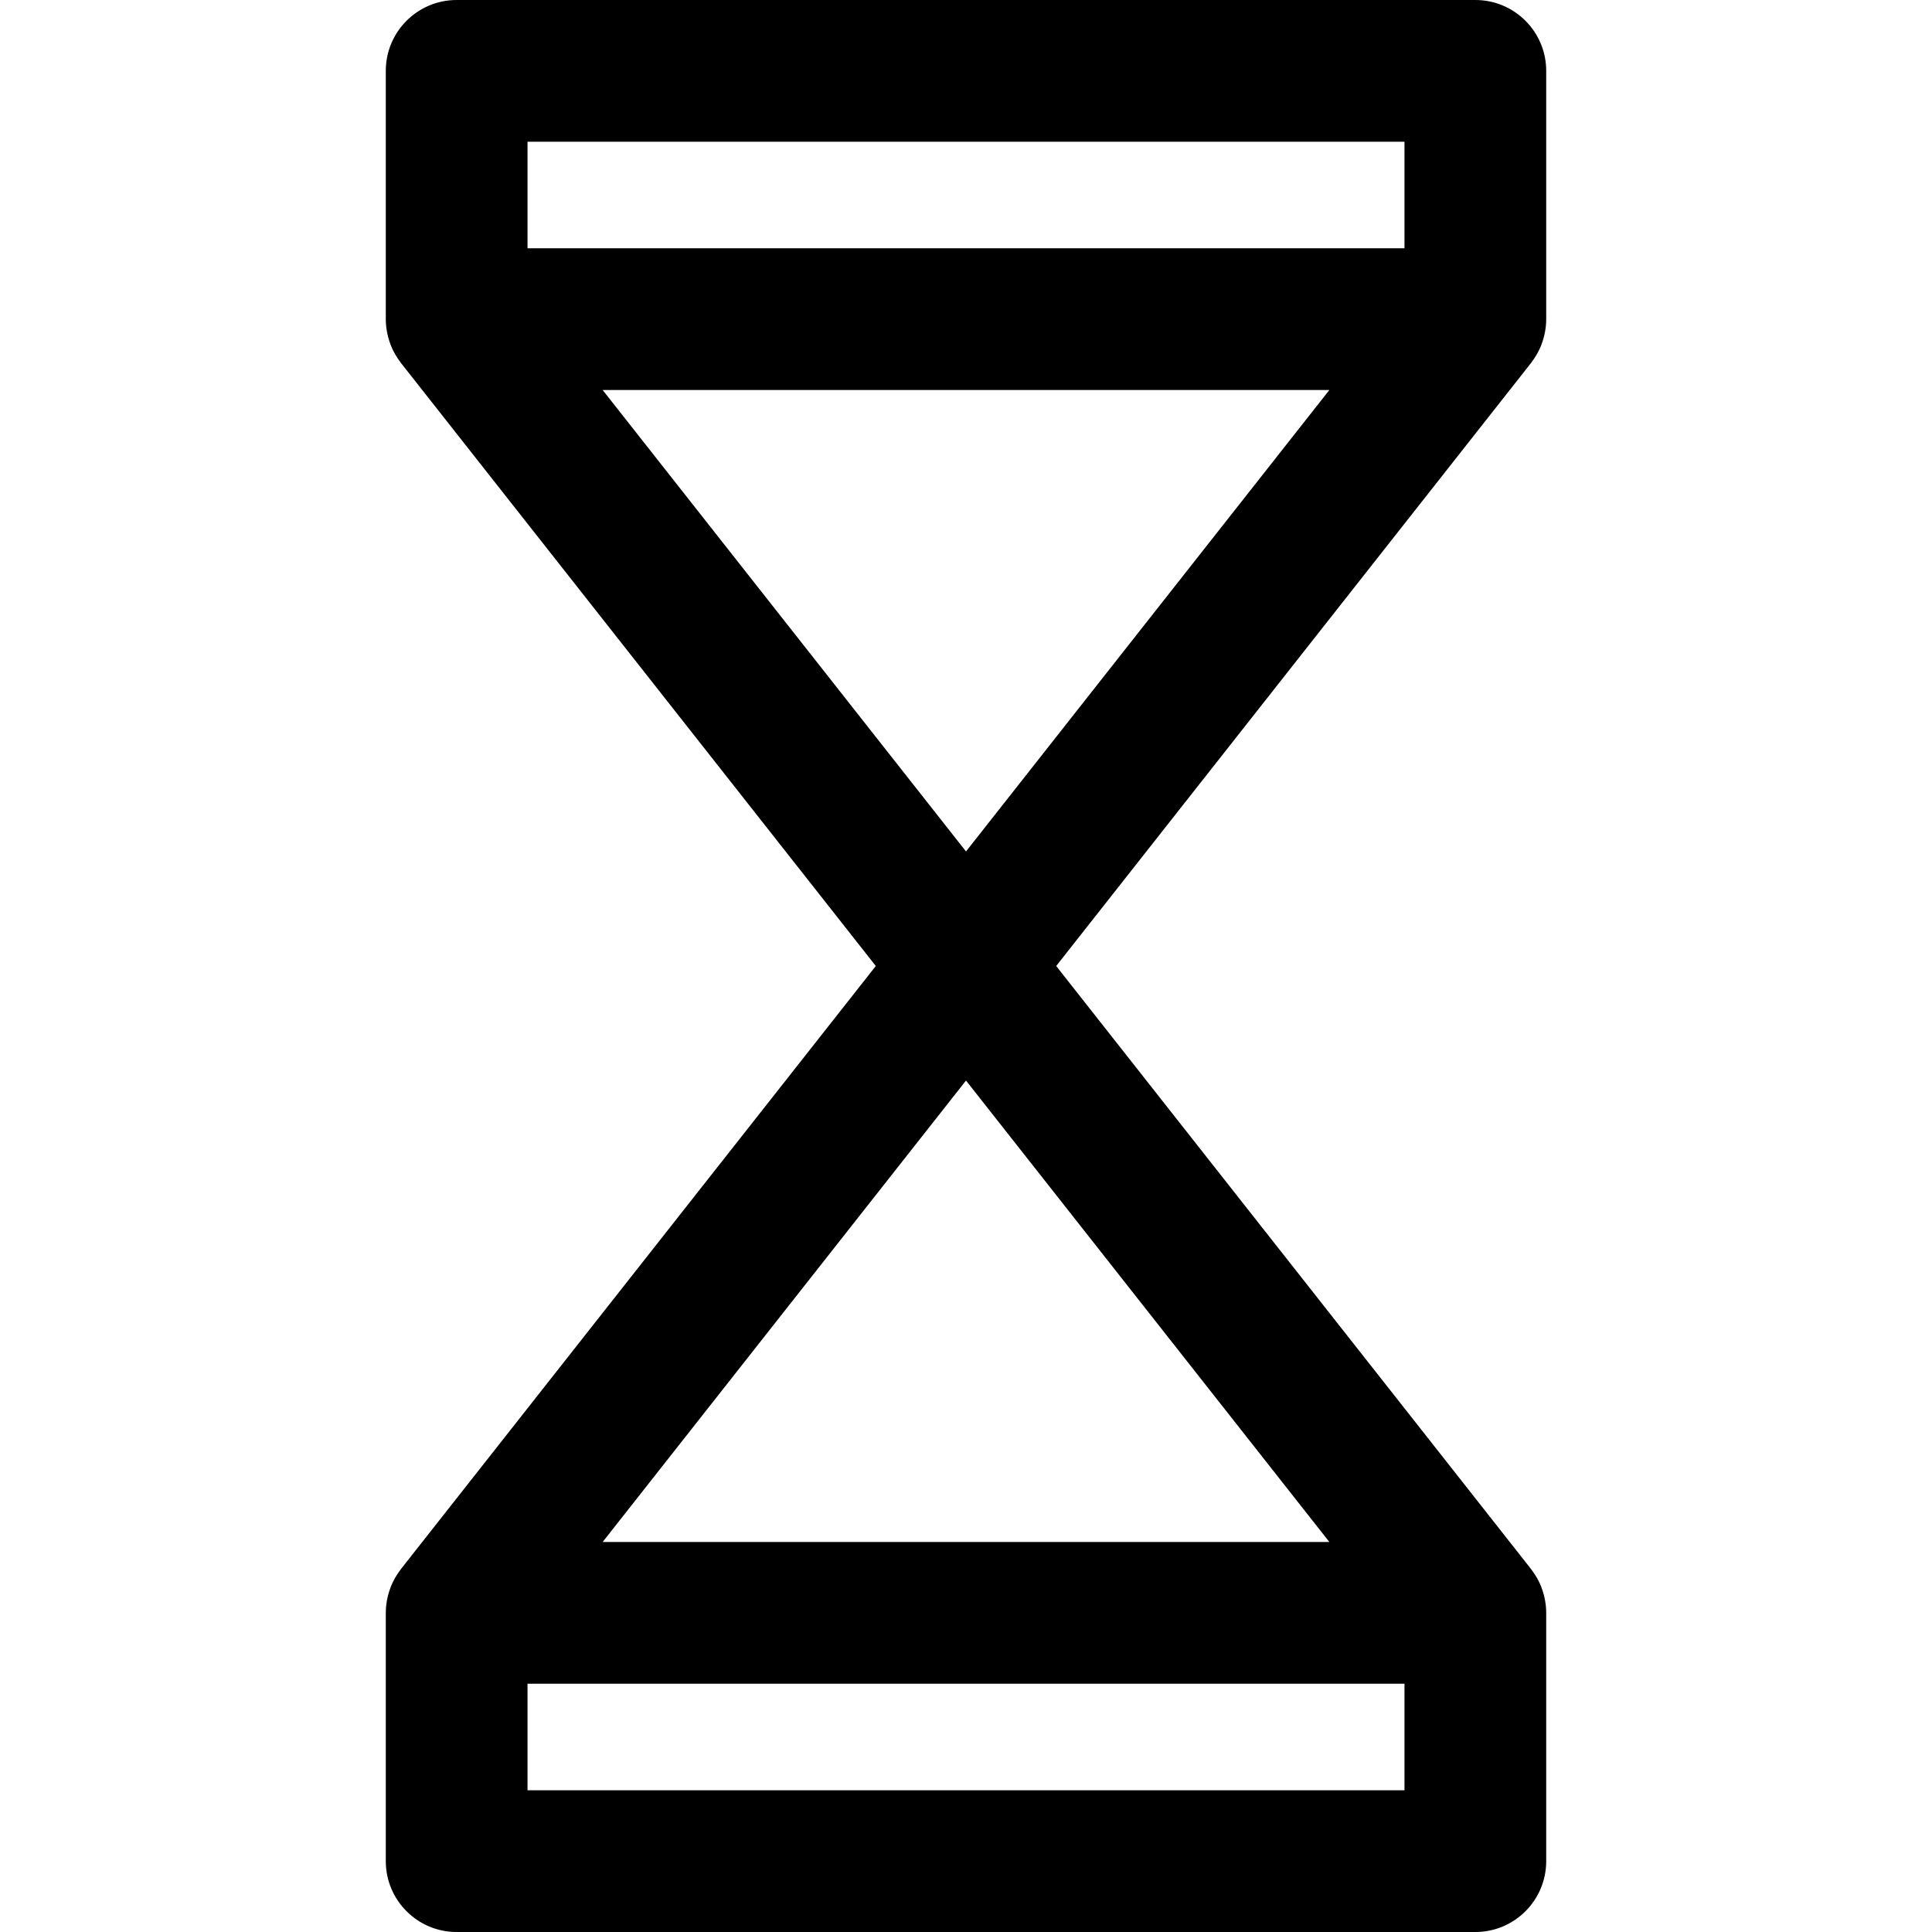
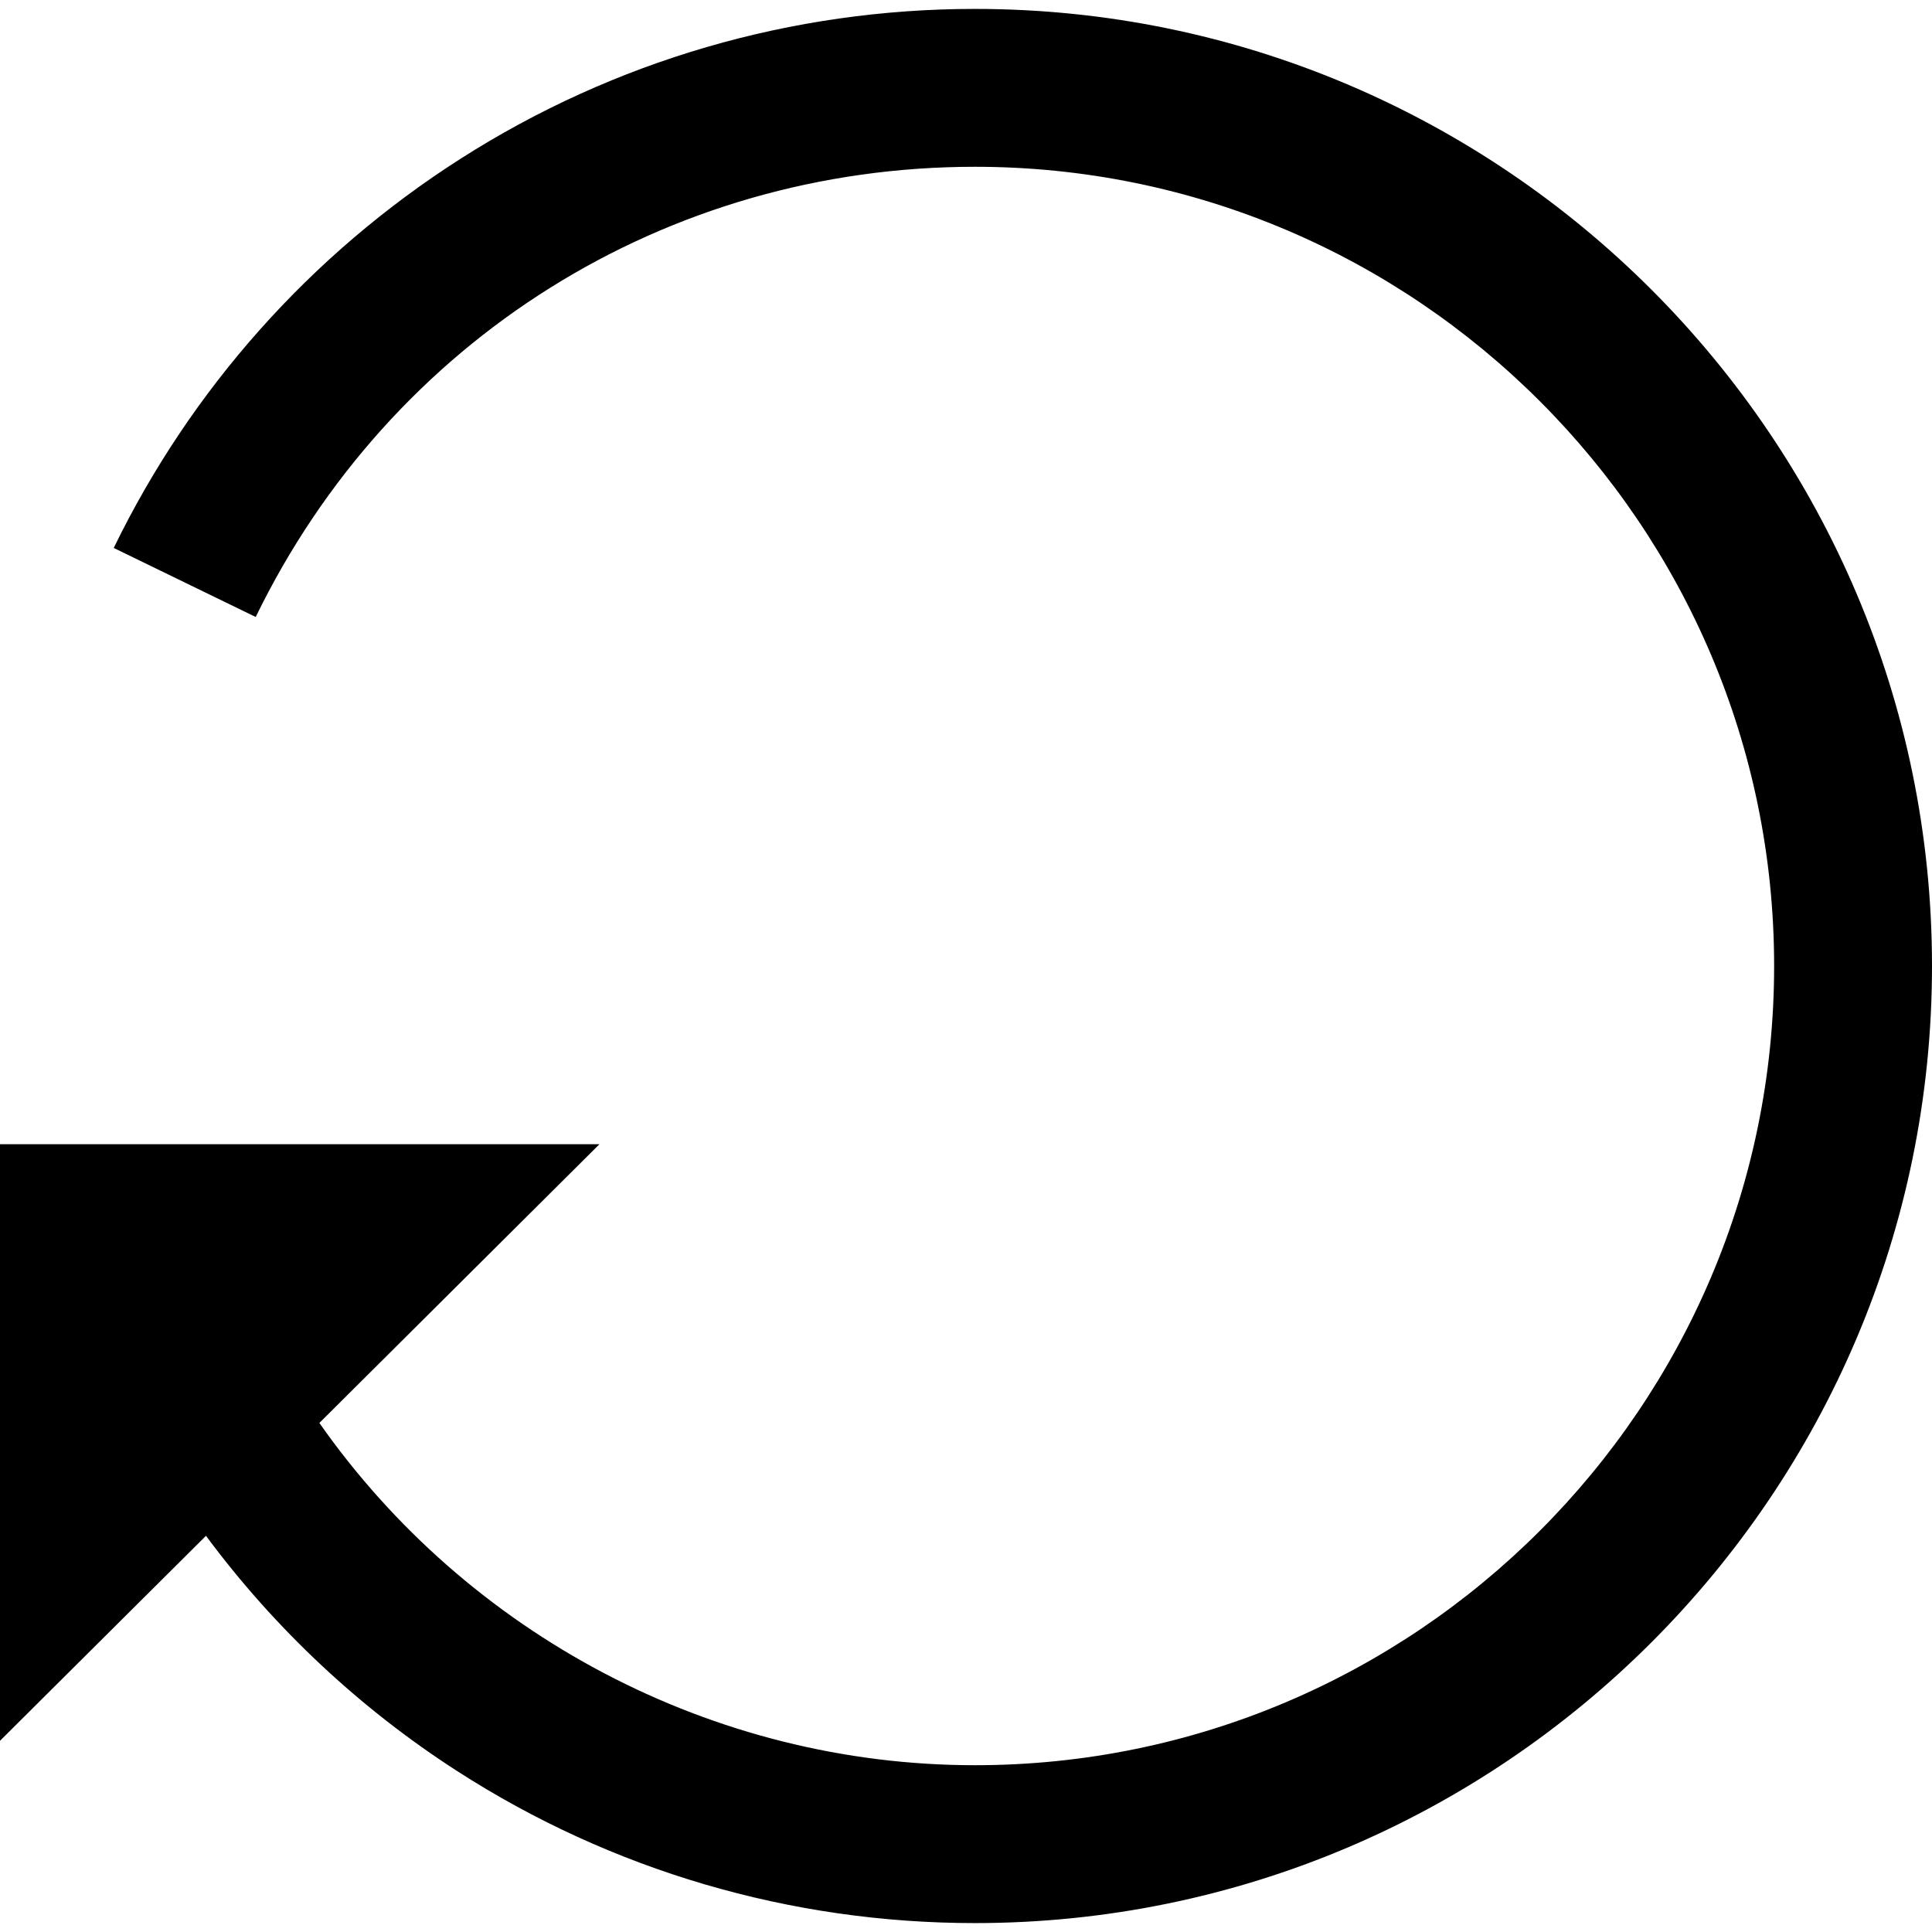
- <svg xmlns="http://www.w3.org/2000/svg" version="1.1" id="Capa_1" x="0px" y="0px" viewBox="0 0 204.481 204.481" style="enable-background:new 0 0 204.481 204.481;" xml:space="preserve">
-   <g>
-     <path d="M162.116,38.31c0.163-0.215,0.315-0.438,0.454-0.67c0.033-0.055,0.068-0.109,0.1-0.164   c0.156-0.276,0.297-0.561,0.419-0.857c0.014-0.034,0.024-0.069,0.038-0.104c0.102-0.26,0.188-0.528,0.261-0.801   c0.019-0.069,0.037-0.137,0.053-0.207c0.068-0.288,0.124-0.581,0.157-0.881c0.002-0.017,0.006-0.034,0.008-0.052   c0.028-0.262,0.043-0.527,0.043-0.796V7.5c0-4.142-3.358-7.5-7.5-7.5H48.332c-4.142,0-7.5,3.358-7.5,7.5v26.279   c0,0.269,0.016,0.534,0.043,0.796c0.002,0.017,0.006,0.034,0.008,0.052c0.034,0.3,0.089,0.593,0.157,0.881   c0.016,0.069,0.035,0.138,0.053,0.207c0.073,0.273,0.159,0.541,0.261,0.801c0.013,0.034,0.024,0.069,0.038,0.104   c0.121,0.296,0.262,0.581,0.419,0.857c0.032,0.056,0.067,0.109,0.1,0.164c0.14,0.232,0.291,0.455,0.454,0.67   c0.027,0.035,0.047,0.074,0.074,0.109l50.255,63.821l-50.255,63.821c-0.028,0.035-0.047,0.074-0.074,0.109   c-0.163,0.215-0.315,0.438-0.454,0.67c-0.033,0.055-0.068,0.109-0.1,0.164c-0.156,0.276-0.297,0.561-0.419,0.857   c-0.014,0.034-0.024,0.069-0.038,0.104c-0.102,0.26-0.188,0.528-0.261,0.801c-0.019,0.069-0.037,0.137-0.053,0.207   c-0.068,0.288-0.124,0.581-0.157,0.881c-0.002,0.017-0.006,0.034-0.008,0.052c-0.028,0.262-0.043,0.527-0.043,0.796v26.279   c0,4.142,3.358,7.5,7.5,7.5h107.817c4.142,0,7.5-3.358,7.5-7.5v-26.279c0-0.269-0.016-0.534-0.043-0.796   c-0.002-0.017-0.006-0.034-0.008-0.052c-0.034-0.3-0.089-0.593-0.157-0.881c-0.016-0.069-0.035-0.138-0.053-0.207   c-0.073-0.273-0.159-0.541-0.261-0.801c-0.013-0.034-0.024-0.069-0.038-0.104c-0.121-0.296-0.262-0.581-0.419-0.857   c-0.032-0.056-0.067-0.109-0.1-0.164c-0.14-0.232-0.291-0.455-0.454-0.67c-0.027-0.035-0.047-0.074-0.074-0.109l-50.255-63.821   l50.255-63.821C162.07,38.385,162.089,38.346,162.116,38.31z M148.649,15v11.279H55.832V15H148.649z M55.832,189.481v-11.279   h92.817v11.279H55.832z M140.698,163.202H63.784l38.457-48.838L140.698,163.202z M102.241,90.118L63.784,41.279h76.914   L102.241,90.118z" />
-   </g>
+ <svg xmlns="http://www.w3.org/2000/svg" version="1.1" id="Layer_1" x="0px" y="0px" viewBox="0 0 367.136 367.136" style="enable-background:new 0 0 367.136 367.136;" xml:space="preserve">
+   <path d="M185.262,1.694c-34.777,0-68.584,9.851-97.768,28.488C59.1,48.315,36.318,73.884,21.613,104.126l26.979,13.119  c25.661-52.77,78.03-85.551,136.67-85.551c83.743,0,151.874,68.13,151.874,151.874s-68.131,151.874-151.874,151.874  c-49.847,0-96.44-24.9-124.571-65.042l53.219-52.964H0v113.365l39.14-38.953c13.024,17.561,29.147,32.731,47.731,44.706  c29.33,18.898,63.353,28.888,98.391,28.888c100.286,0,181.874-81.588,181.874-181.874S285.548,1.694,185.262,1.694z" />
  <g>
</g>
  <g>
</g>
  <g>
</g>
  <g>
</g>
  <g>
</g>
  <g>
</g>
  <g>
</g>
  <g>
</g>
  <g>
</g>
  <g>
</g>
  <g>
</g>
  <g>
</g>
  <g>
</g>
  <g>
</g>
  <g>
</g>
</svg>
